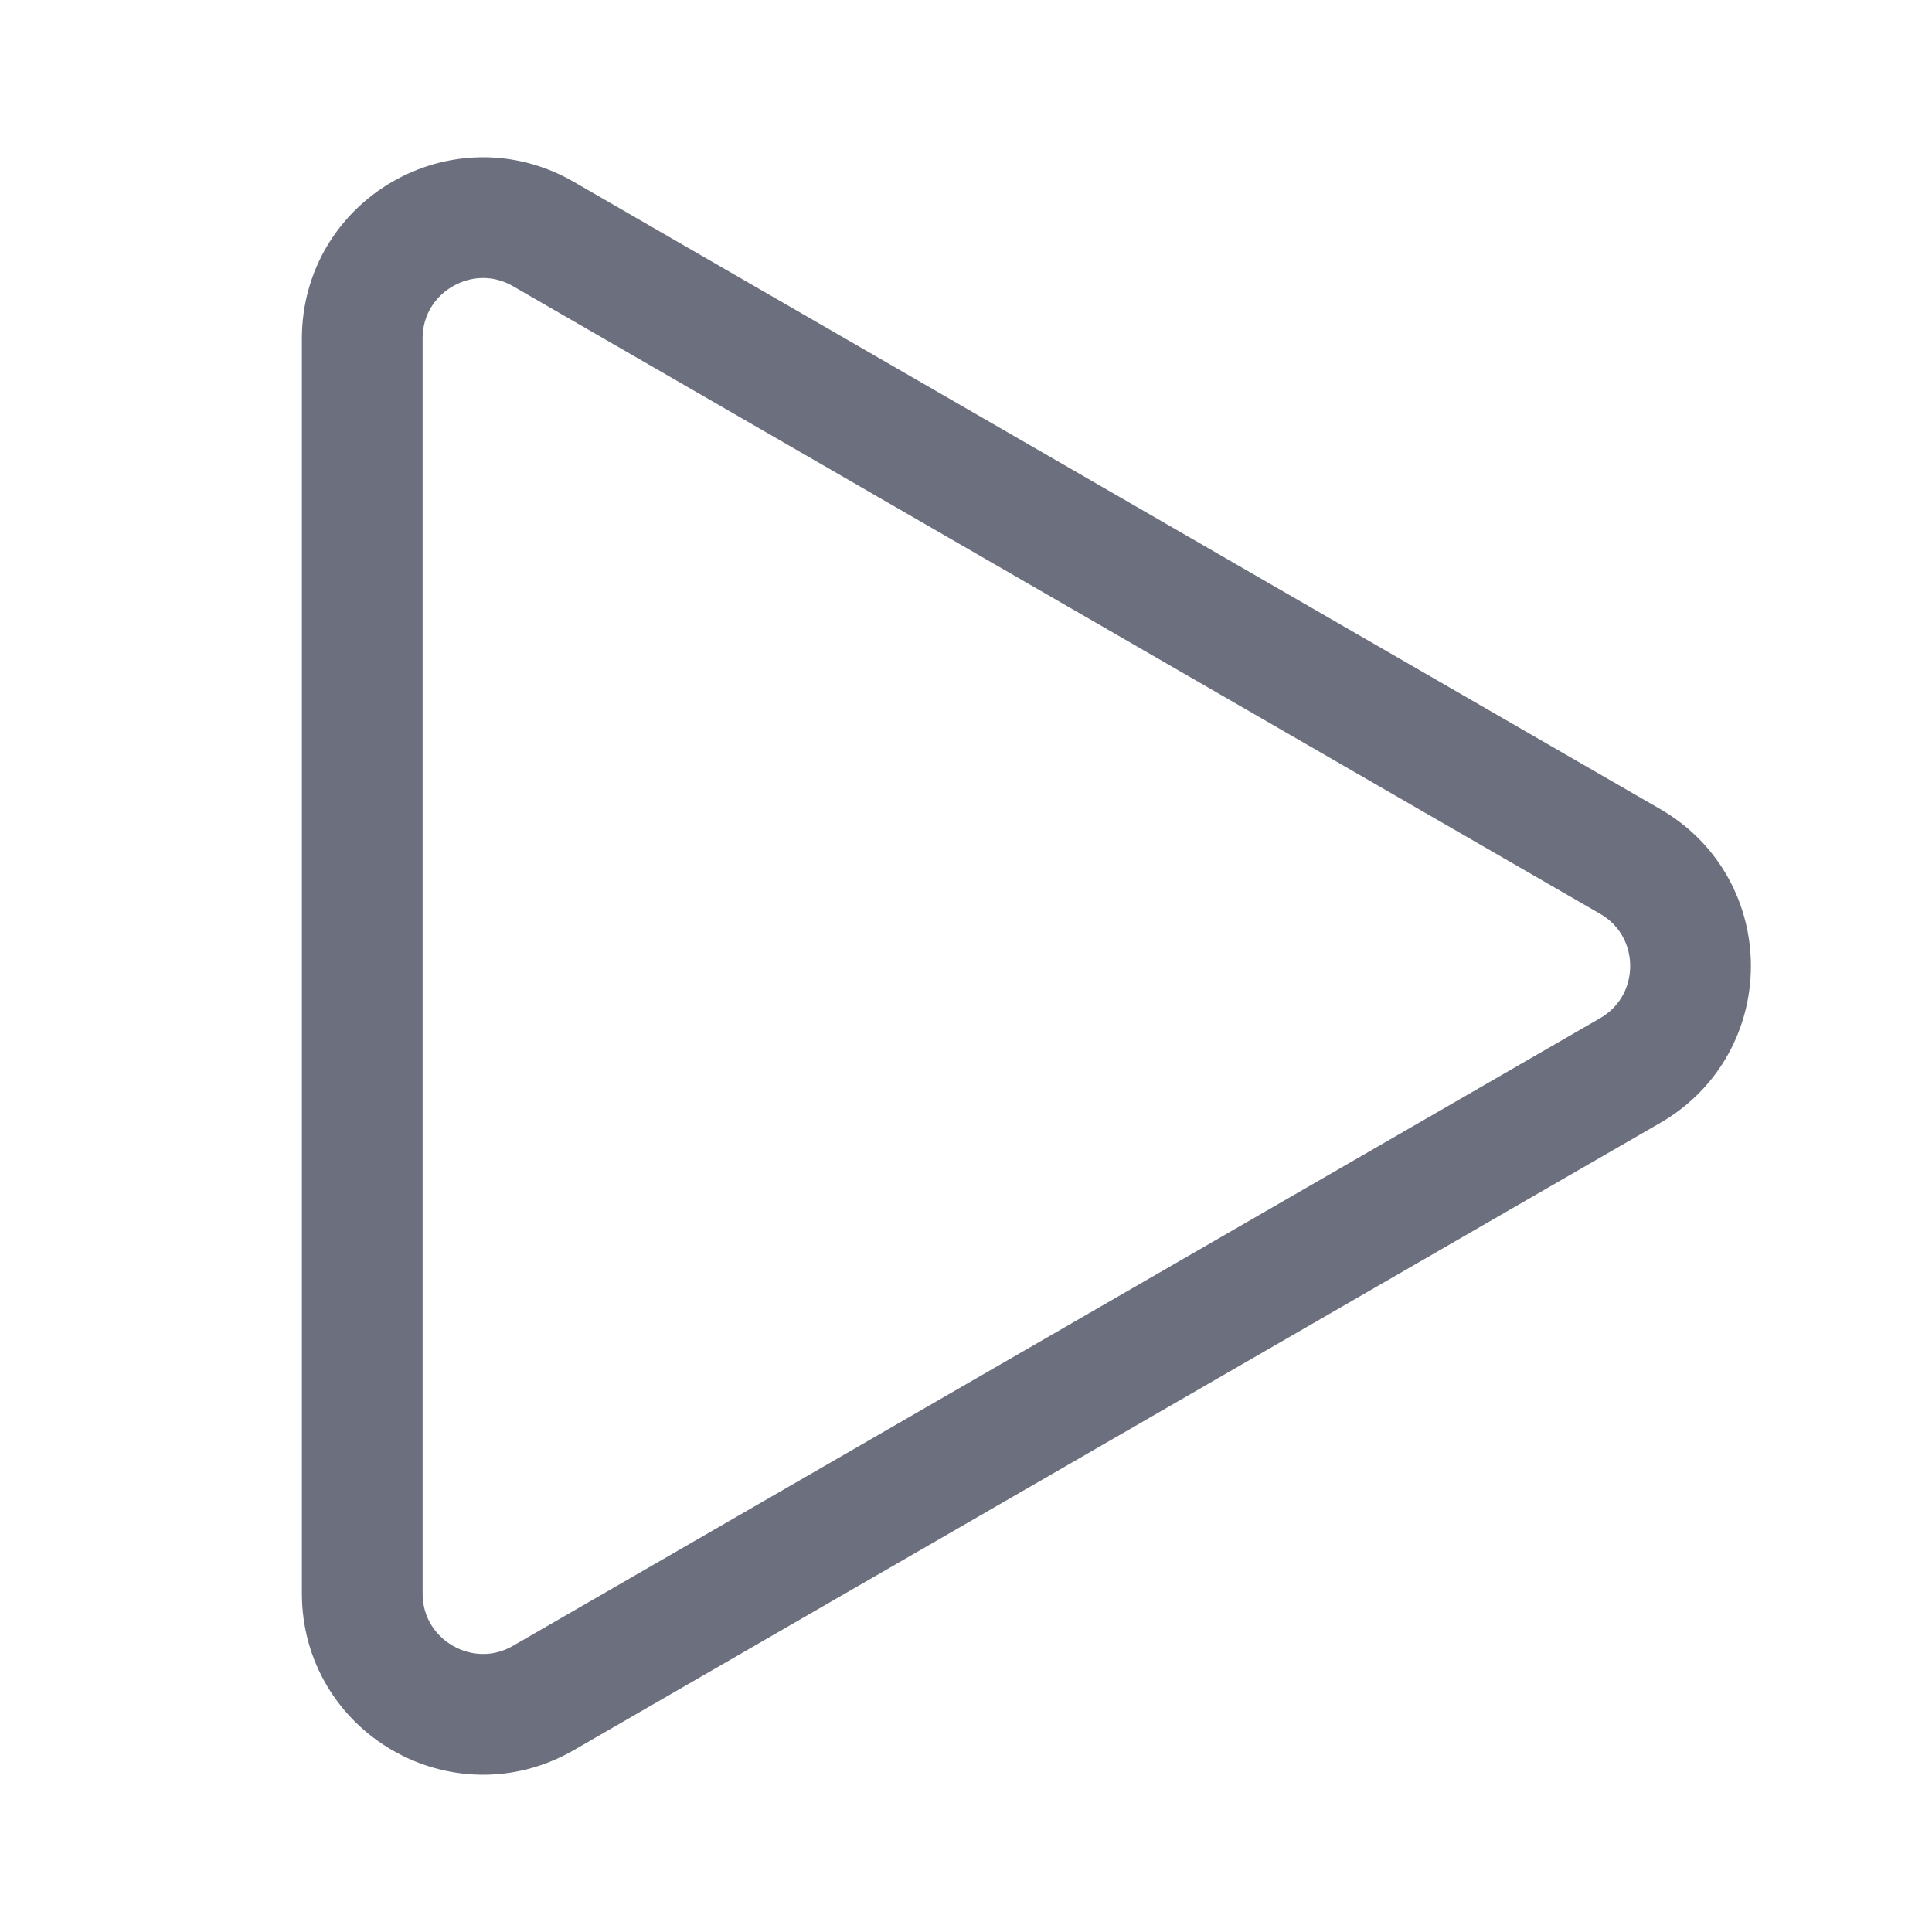
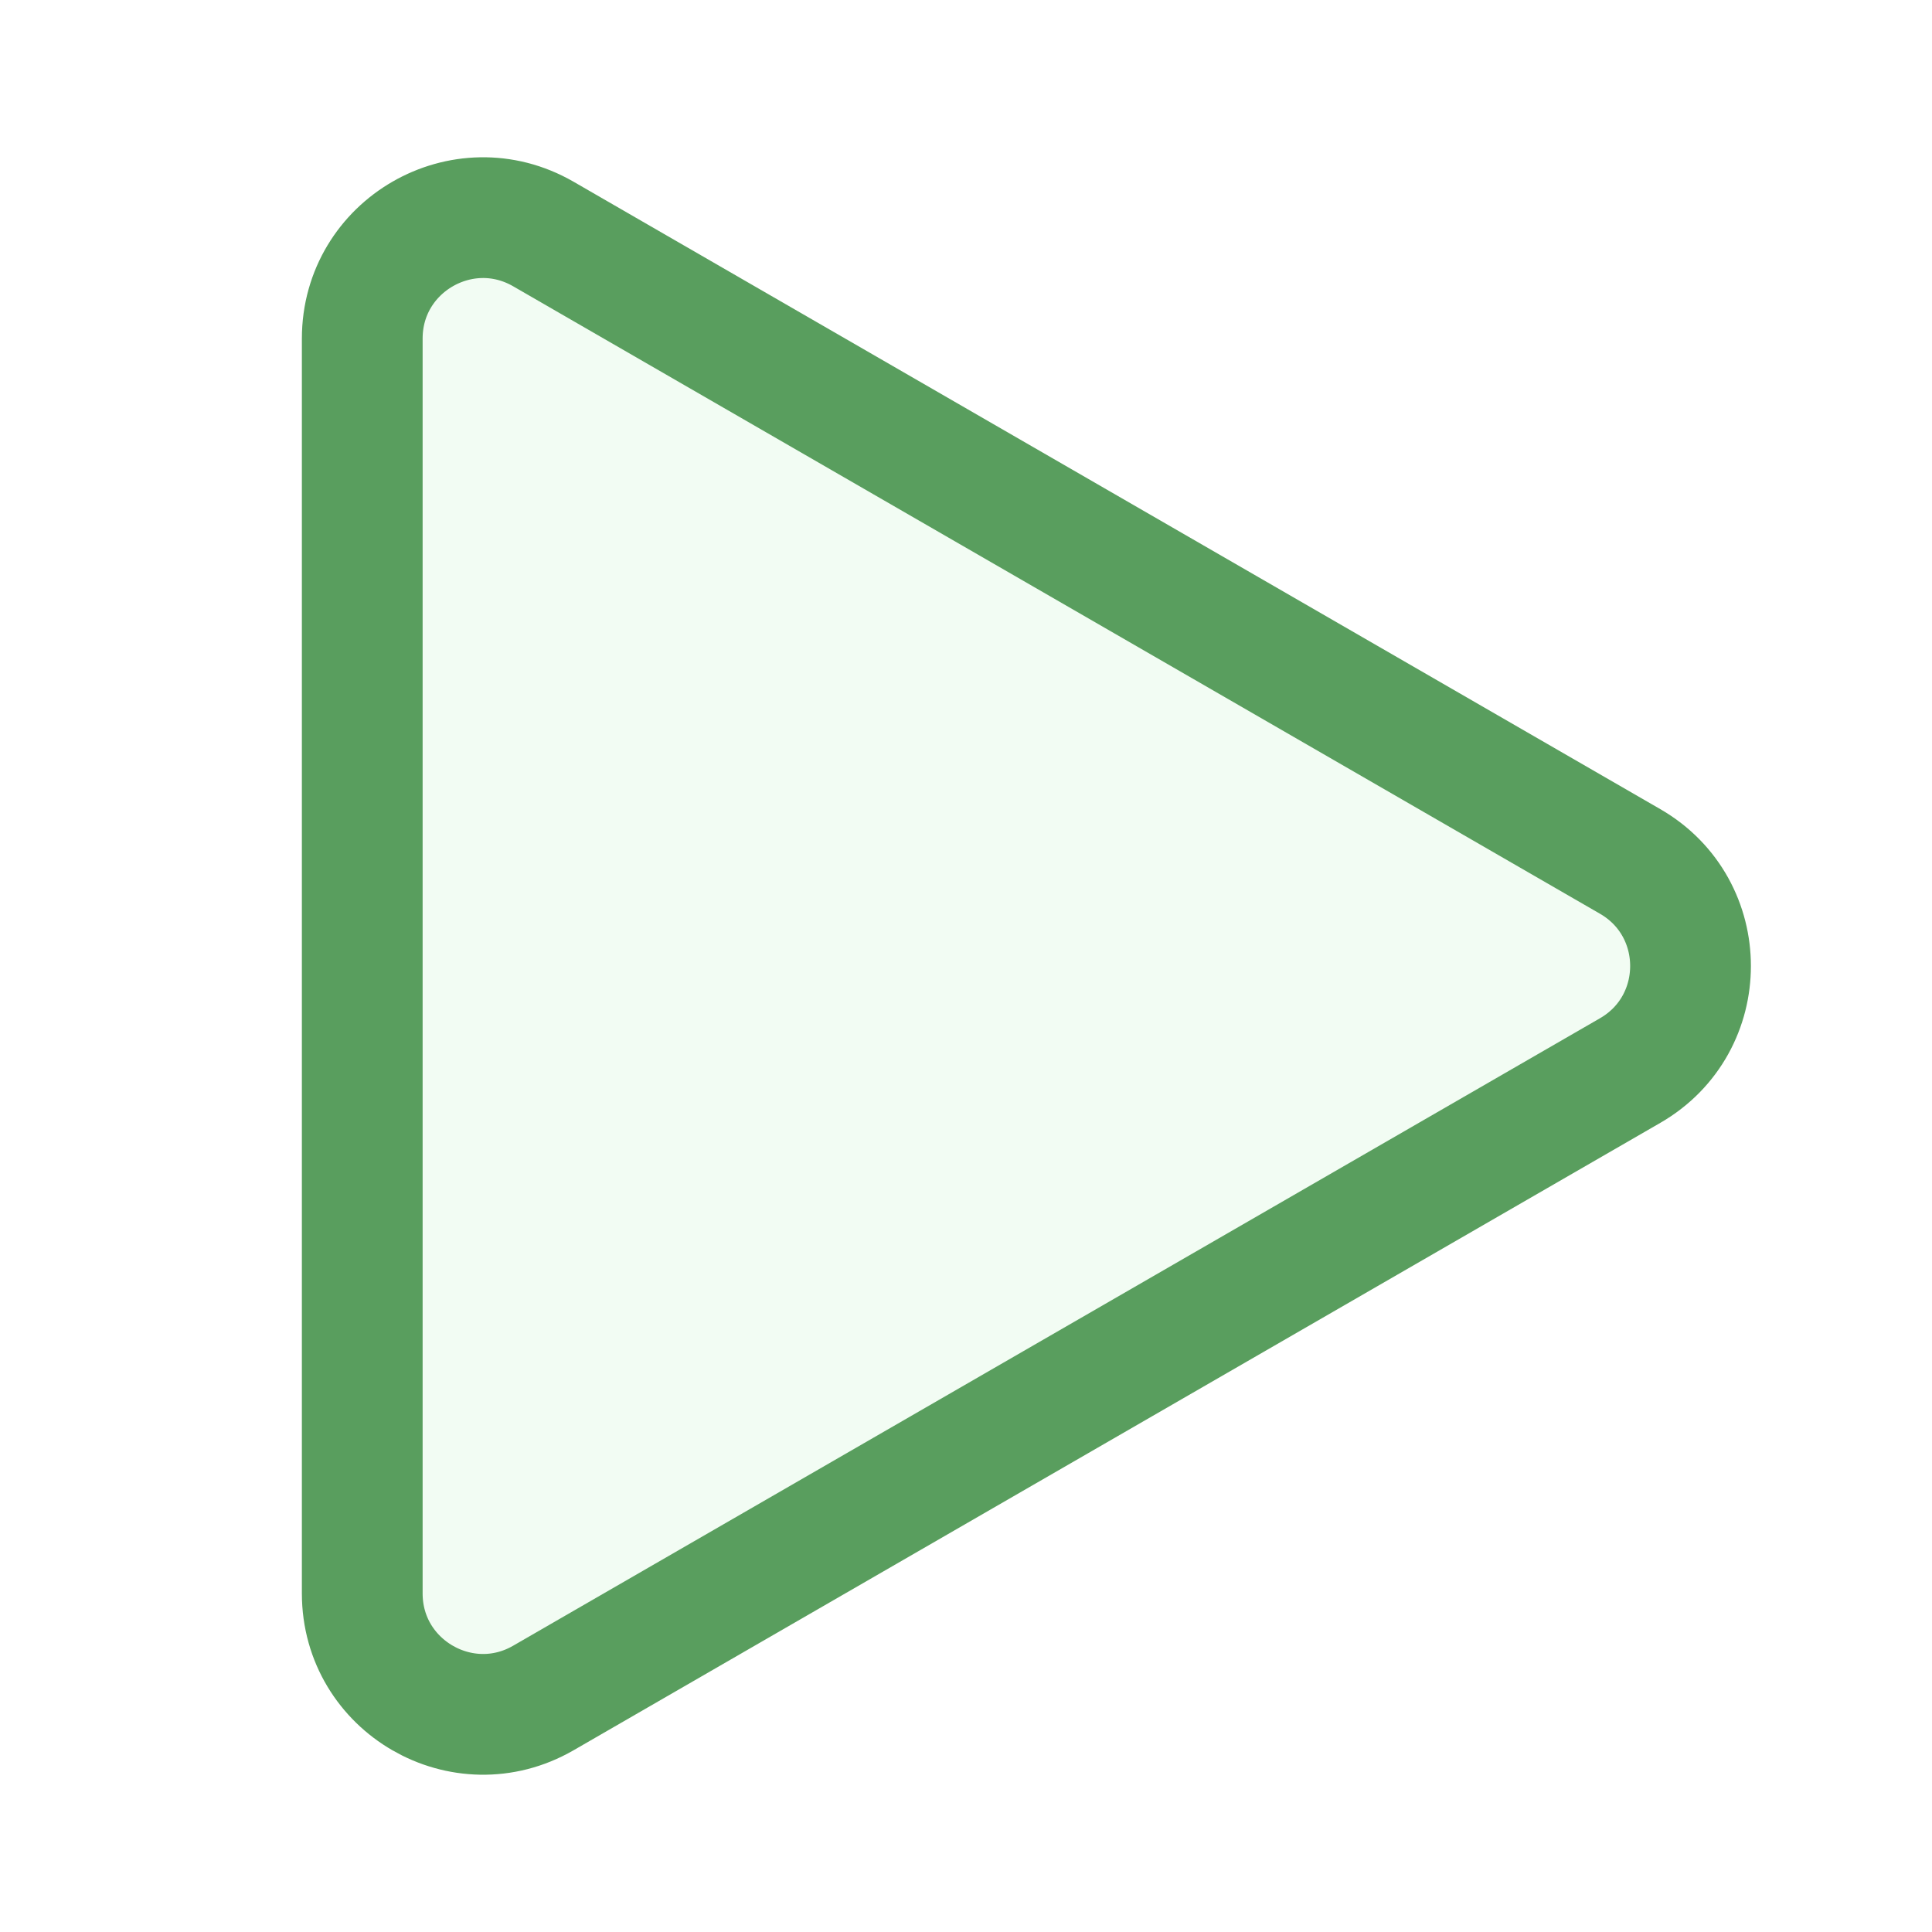
<svg xmlns="http://www.w3.org/2000/svg" width="16" height="16" viewBox="0 0 16 16" fill="none">
-   <path d="M13.5 7.134C14.167 7.519 14.167 8.481 13.5 8.866L4.5 14.062C3.833 14.447 3 13.966 3 13.196L3 2.804C3 2.034 3.833 1.553 4.5 1.938L13.5 7.134Z" stroke="#6C707E" />
+   <path d="M13.5 7.134C14.167 7.519 14.167 8.481 13.5 8.866L4.5 14.062C3.833 14.447 3 13.966 3 13.196L3 2.804C3 2.034 3.833 1.553 4.5 1.938L13.5 7.134Z" fill="#F2FCF3" stroke="#599E5E" />
</svg>
